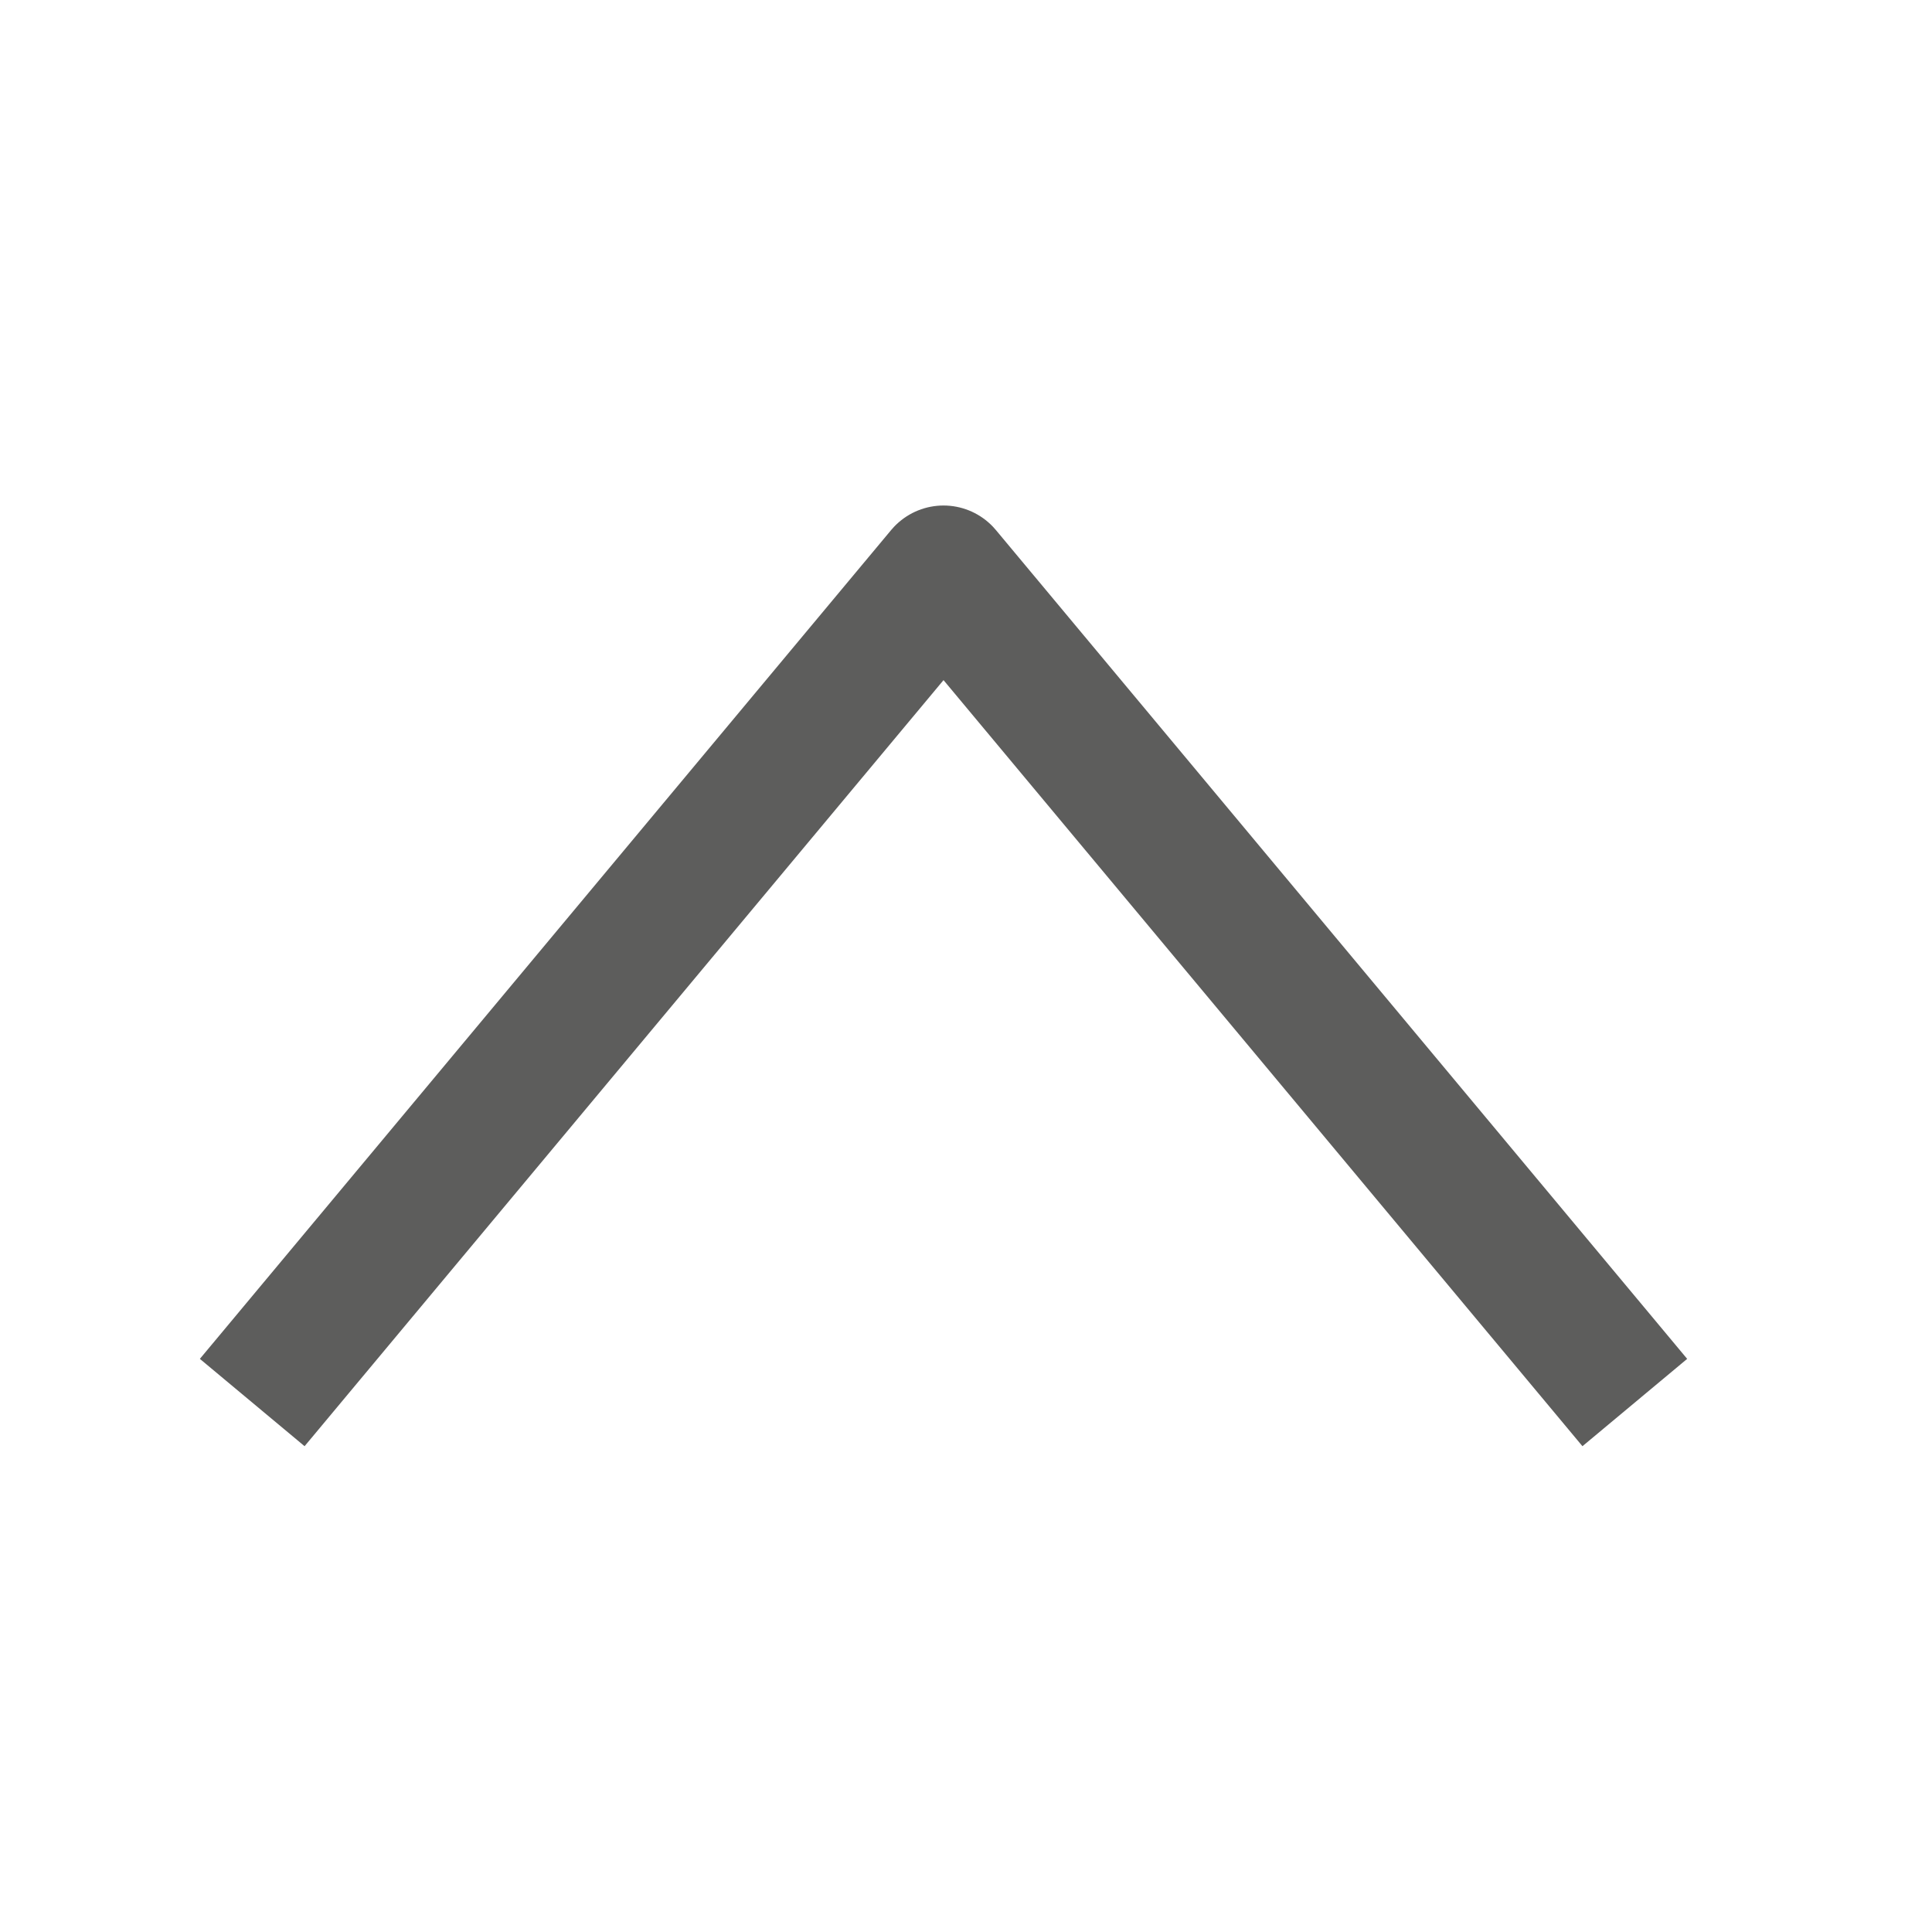
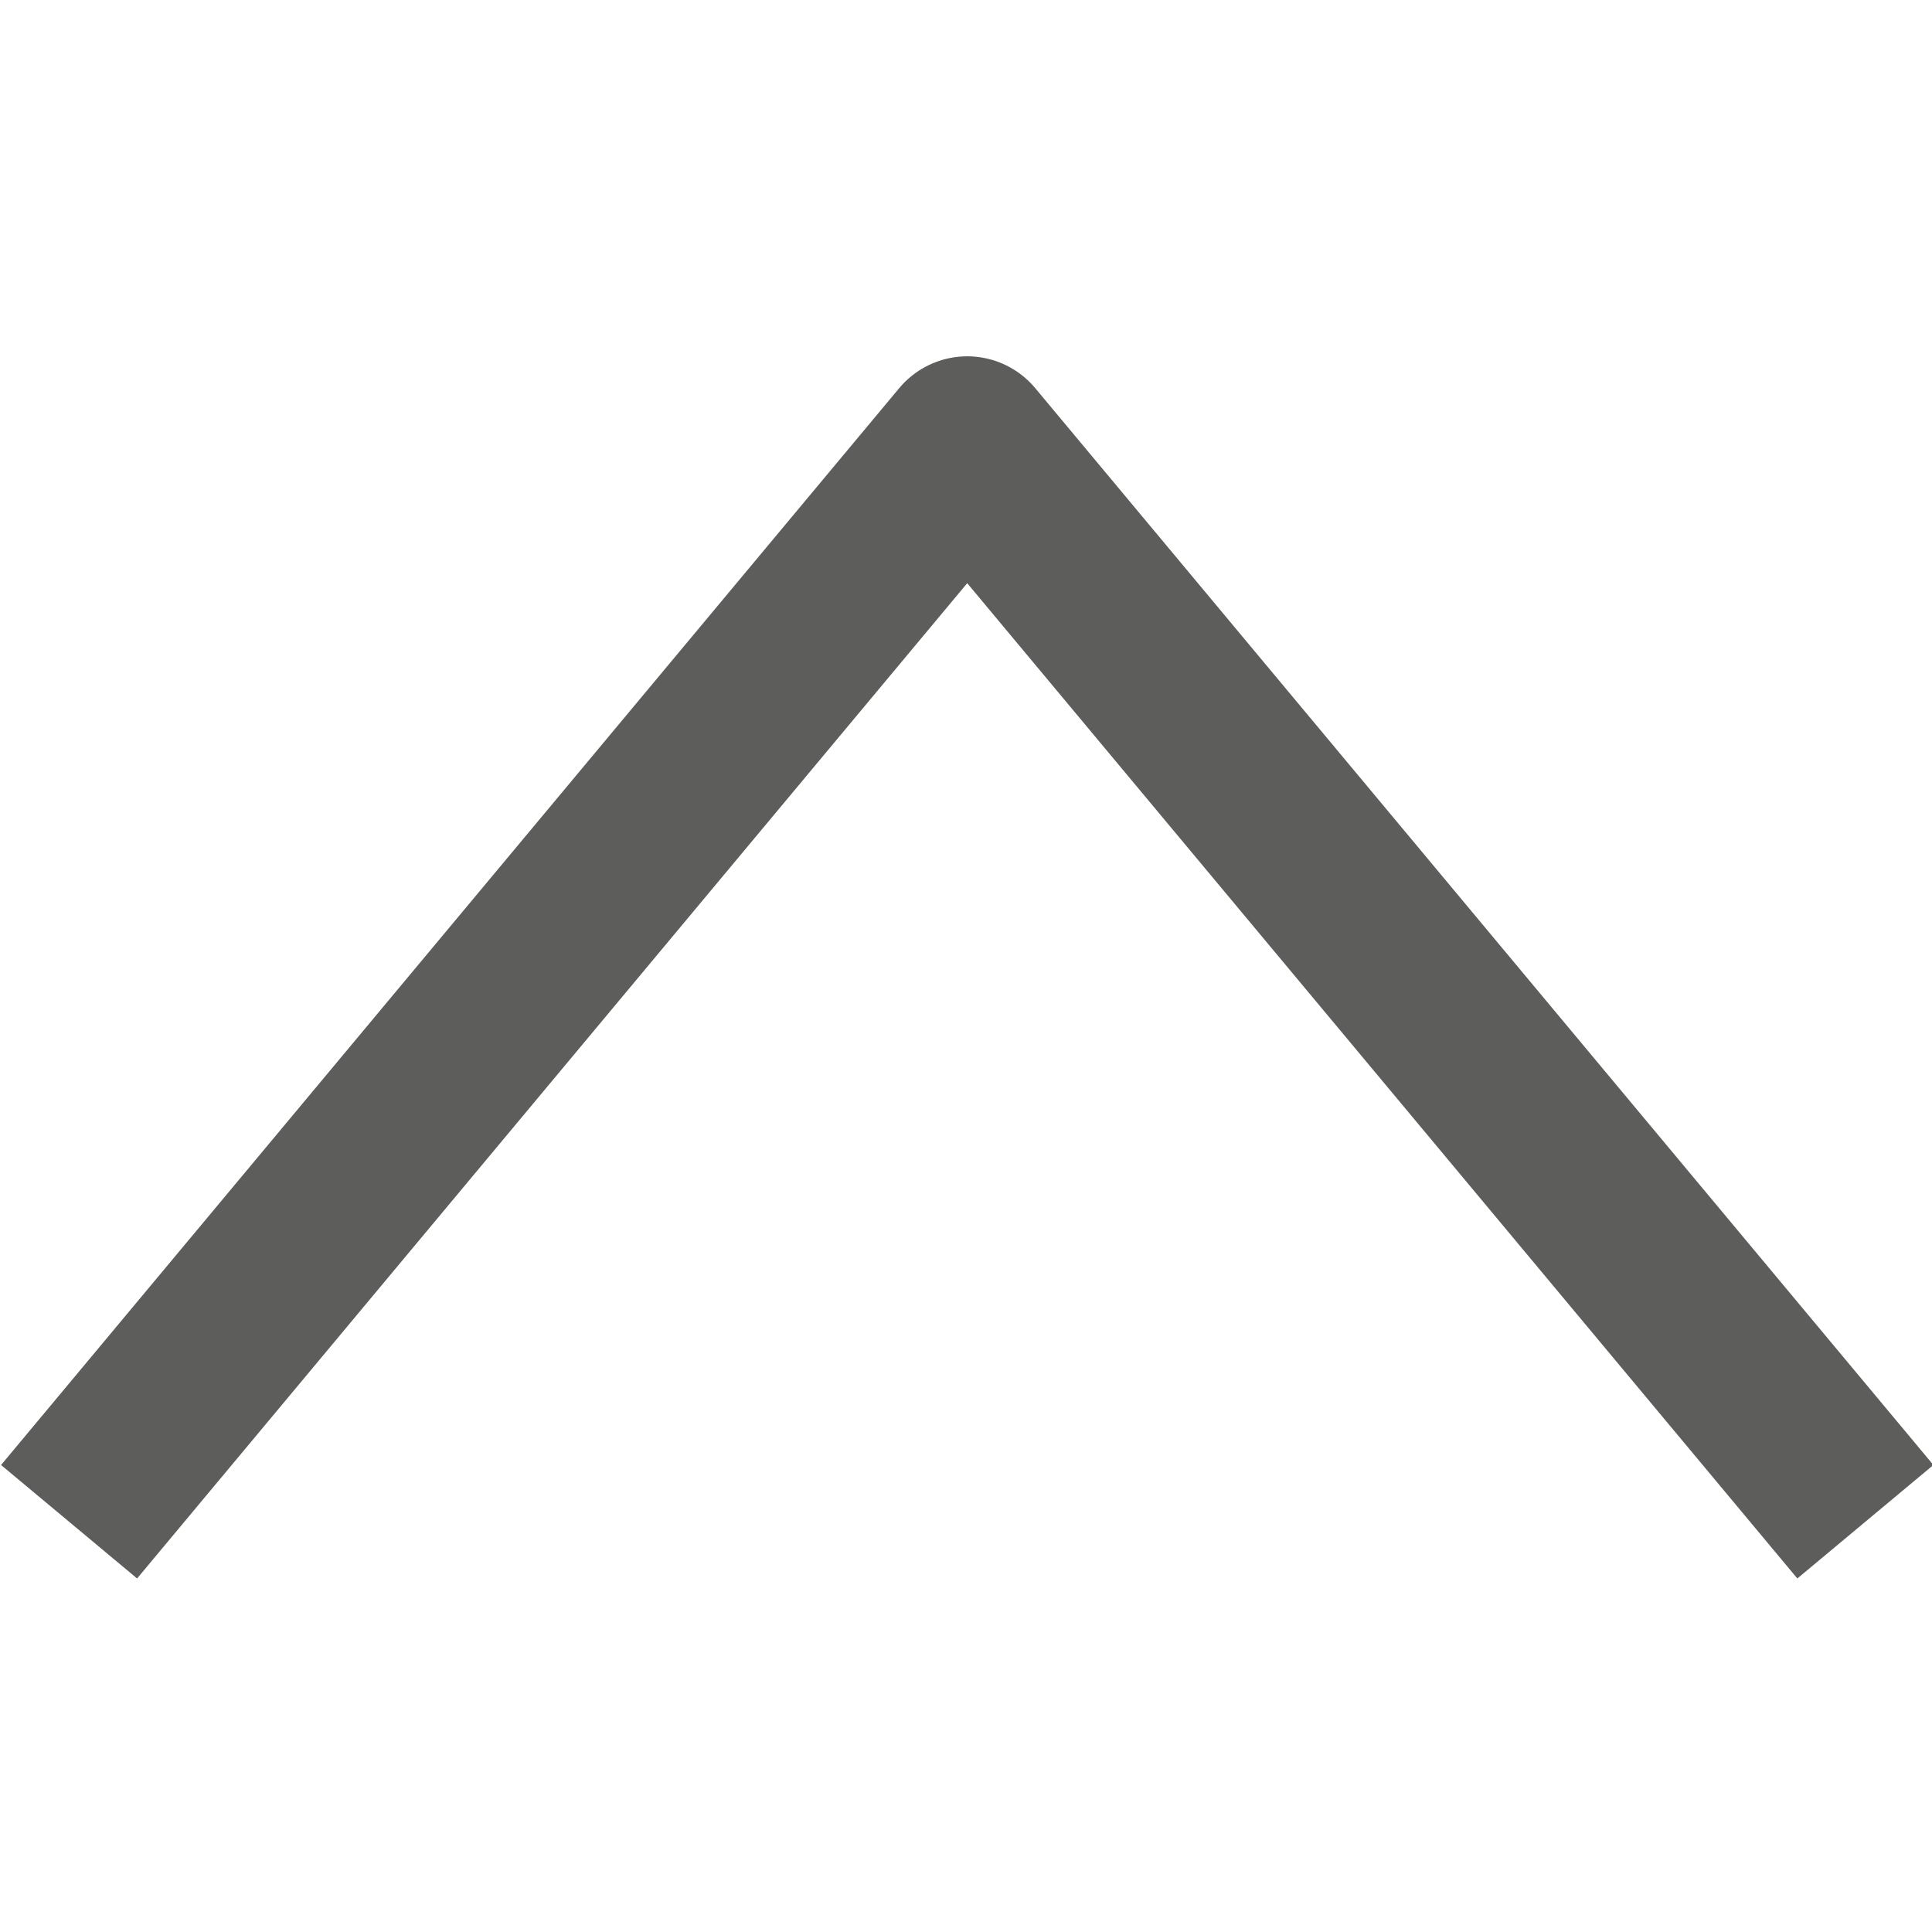
- <svg xmlns="http://www.w3.org/2000/svg" width="33" height="33" viewBox="0 0 33 33" fill="none">
+ <svg xmlns="http://www.w3.org/2000/svg" width="33" height="33" viewBox="3.4 8.6 25.4 16.1" fill="none">
  <path d="M5.054 23.062L16.116 9.799L27.178 23.062" stroke="#5D5D5C" stroke-width="2.329" stroke-linecap="square" stroke-linejoin="round" />
</svg>
